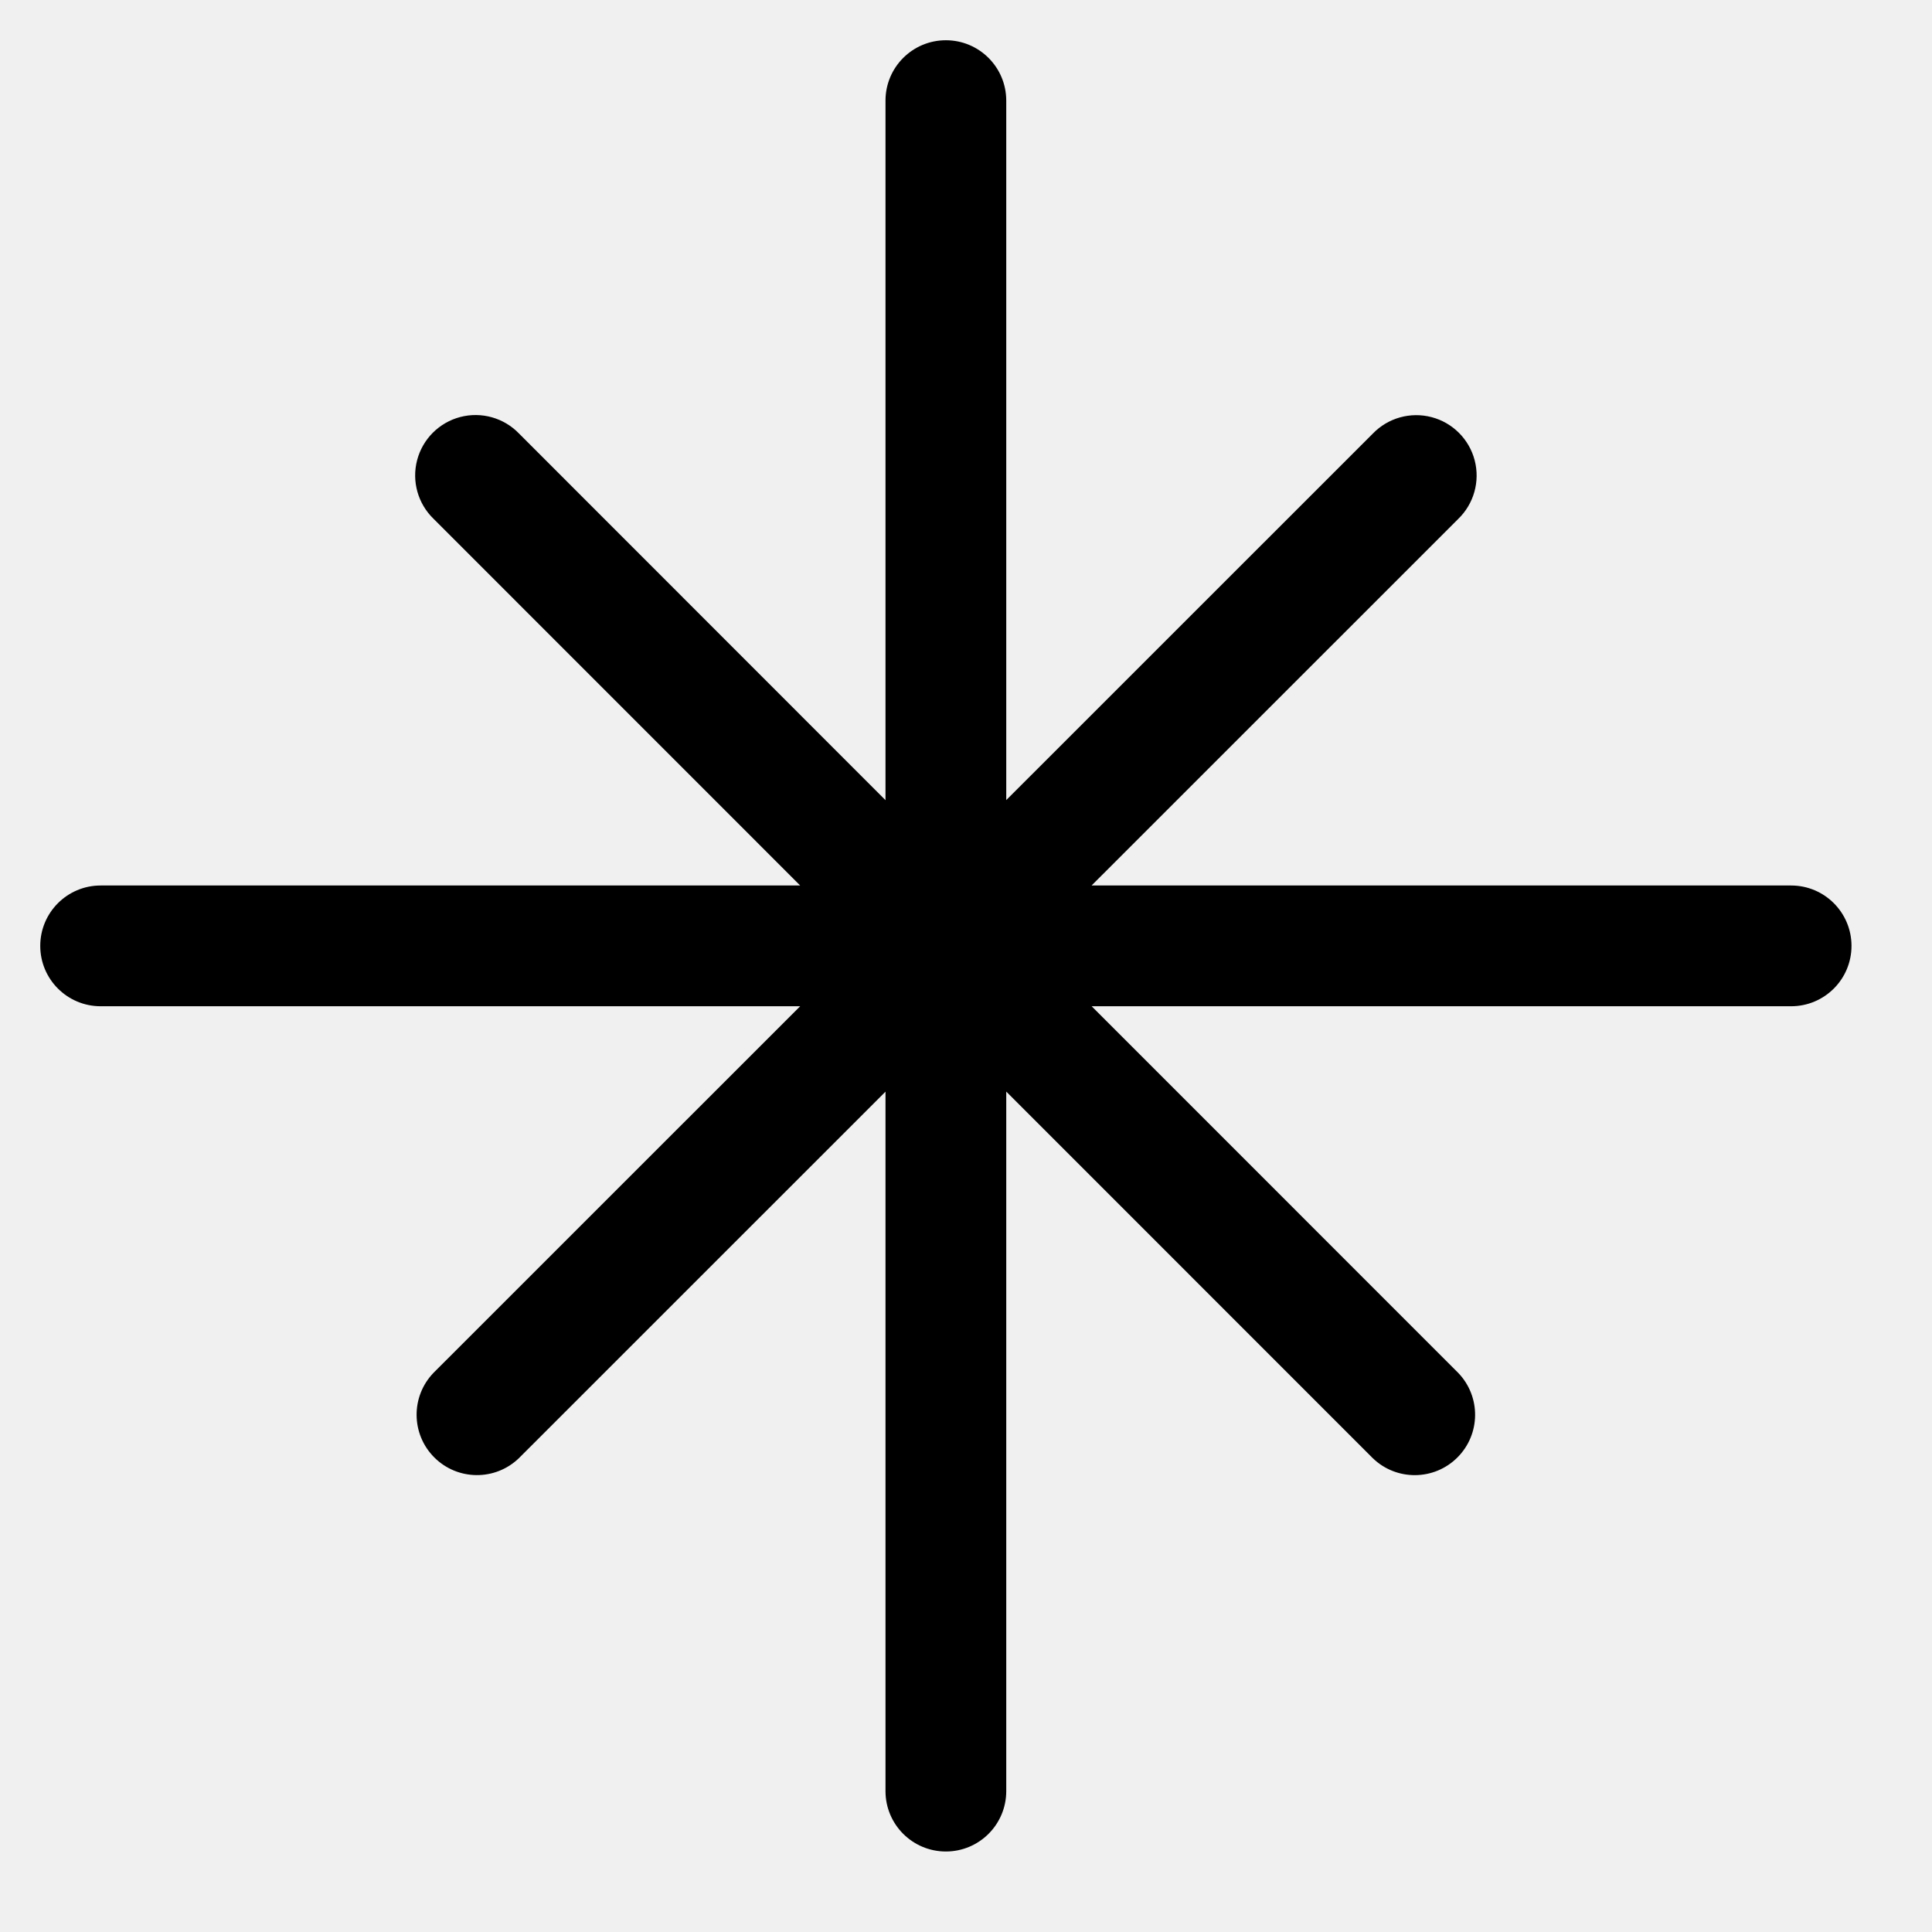
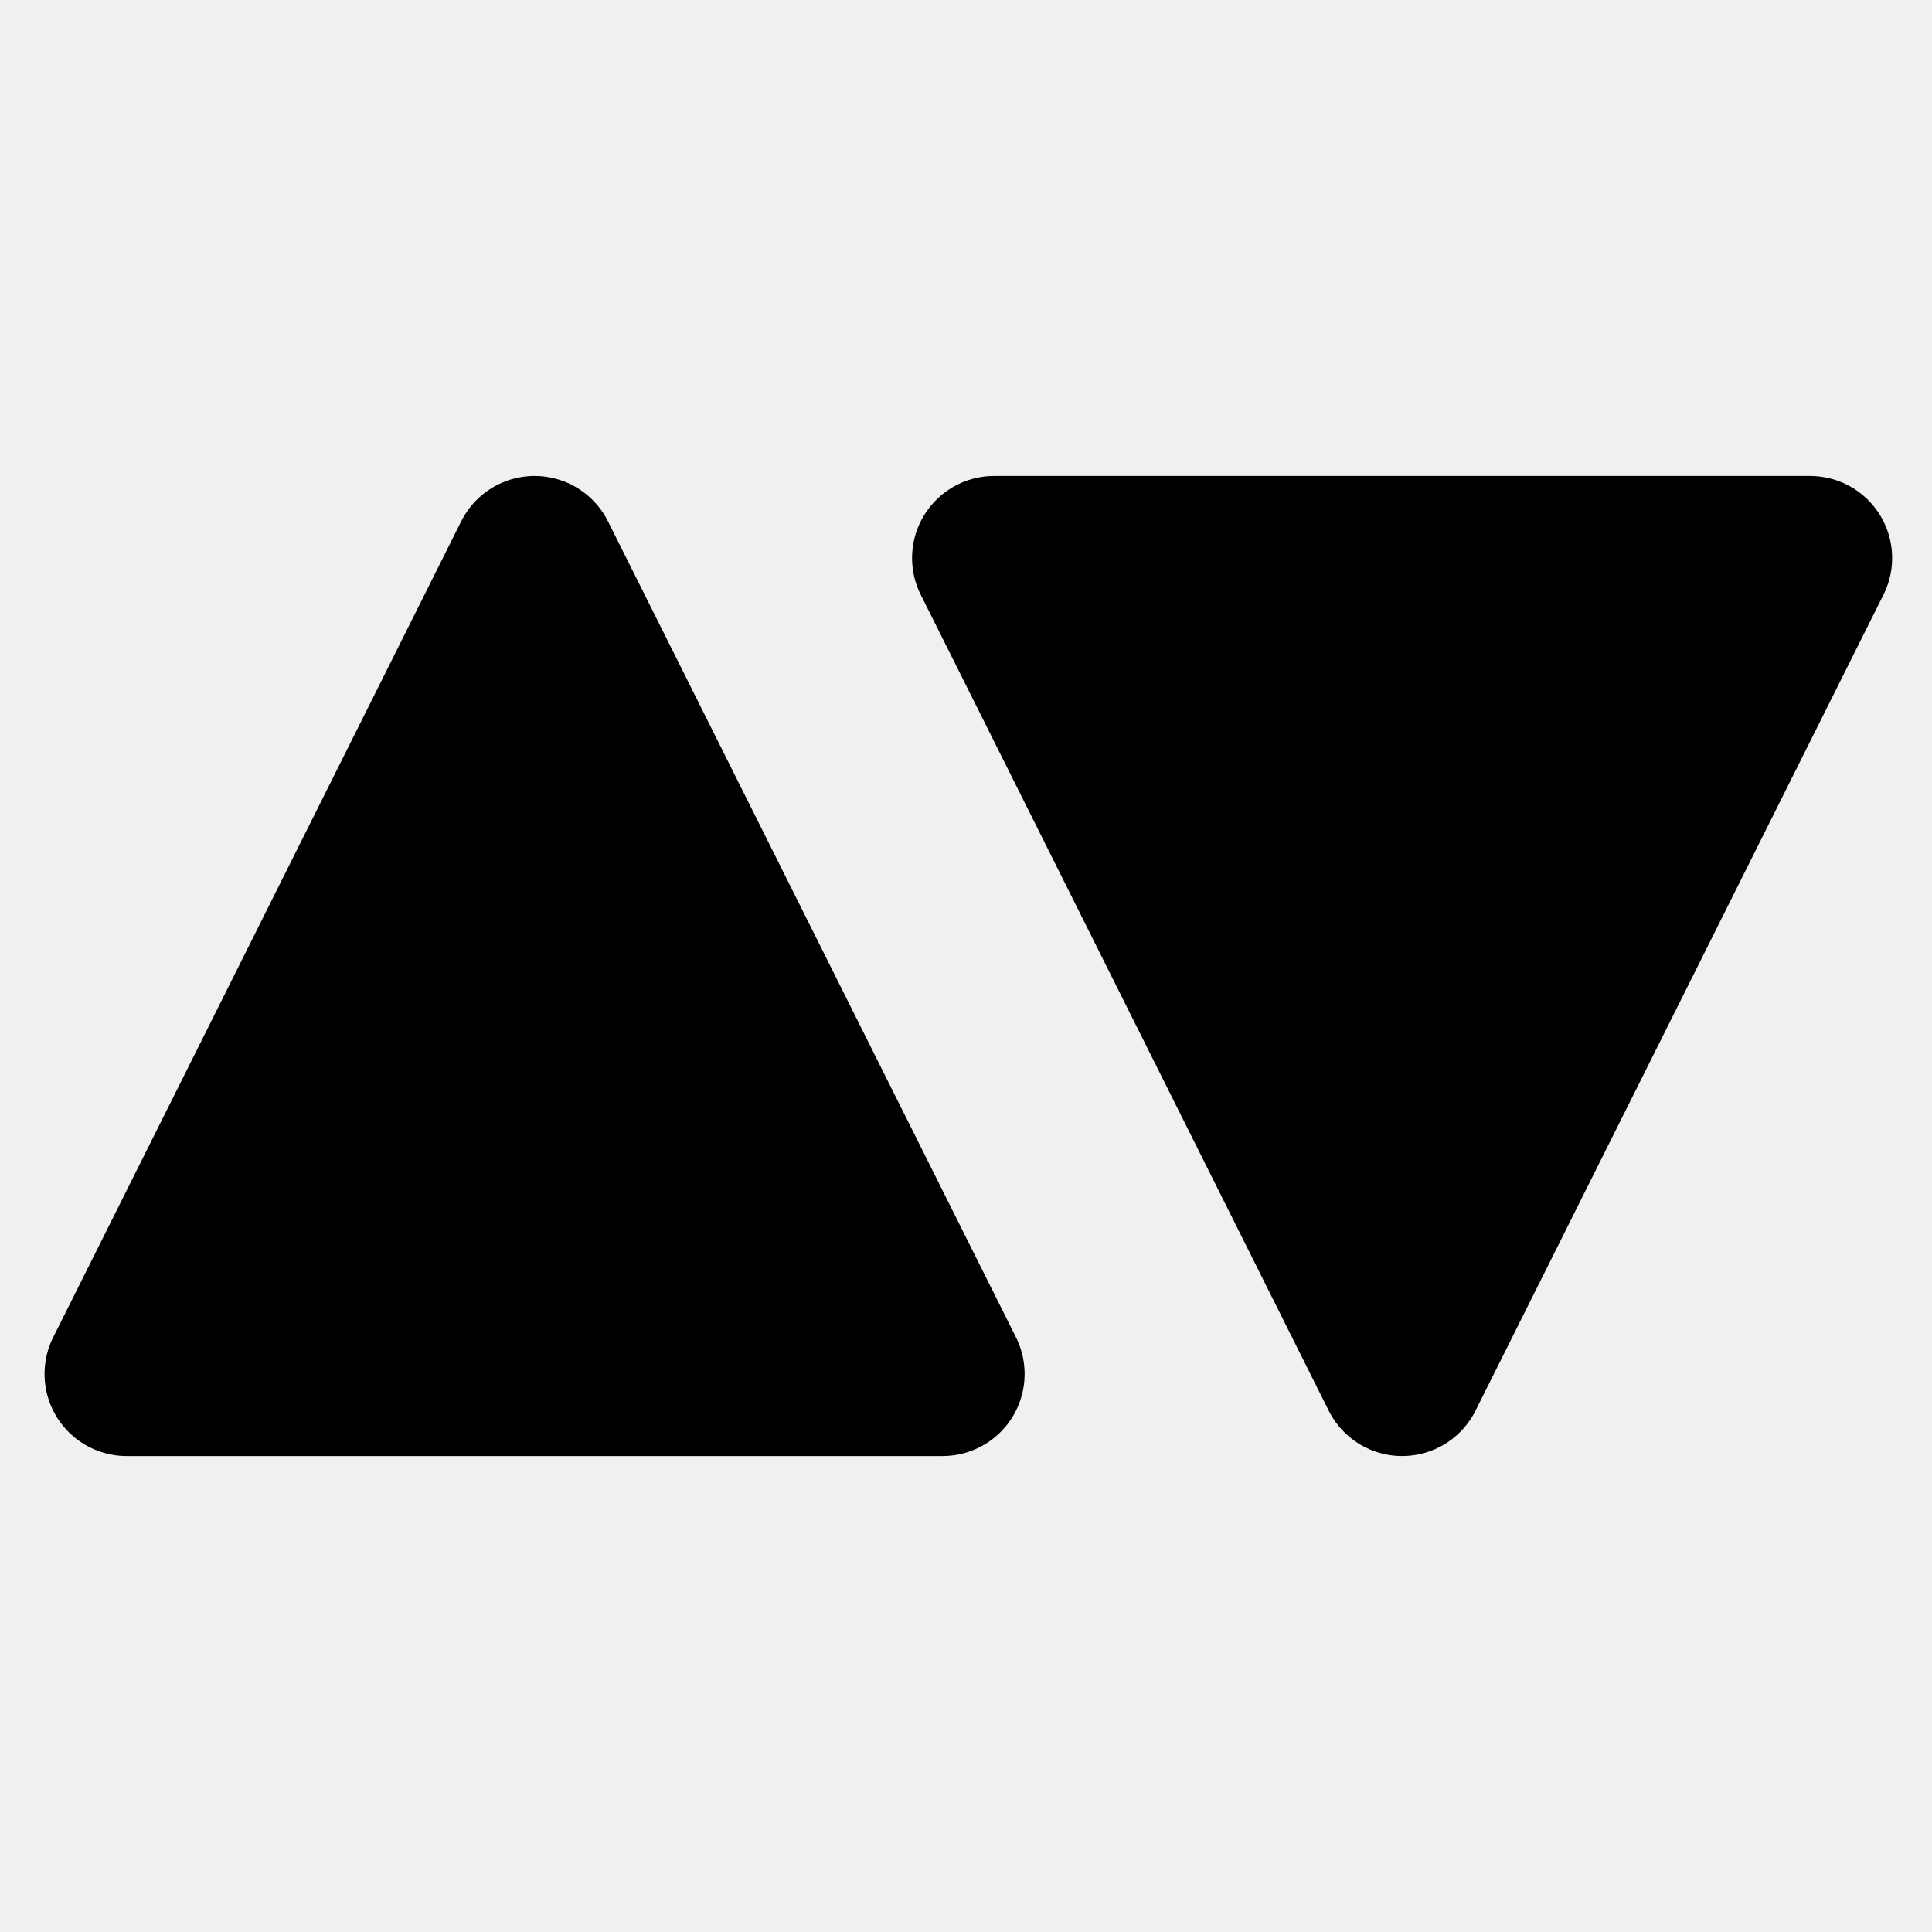
- <svg xmlns="http://www.w3.org/2000/svg" stroke-width="0" viewBox="0 0 24 24">
-   <path d="M12.5 1.25a.75.75 0 0 0-1.5 0v8.69L6.447 5.385a.75.75 0 1 0-1.061 1.06L9.94 11H1.25a.75.75 0 0 0 0 1.5h8.69l-4.554 4.553a.75.75 0 0 0 1.06 1.061L11 13.561v8.689a.75.75 0 0 0 1.5 0v-8.69l4.553 4.554a.75.75 0 0 0 1.061-1.06L13.561 12.5h8.689a.75.75 0 0 0 0-1.5h-8.69l4.554-4.553a.75.75 0 1 0-1.06-1.061L12.5 9.939V1.25Z" />
+ <svg xmlns="http://www.w3.org/2000/svg" width="412" height="412" viewBox="0 0 412 412" version="1.1">
+   <g id="Artboard" stroke="none" stroke-width="1" fill="none" fill-rule="evenodd" stroke-linejoin="round">
+     <g id="Group" transform="translate(27, 119)" fill="currentColor" stroke="currentColor" stroke-width="35">
+       <polygon id="Triangle" points="87 0 174 174 0 174" />
+       <polygon id="Triangle-Copy" transform="translate(272, 87) rotate(-180) translate(-272, -87) " points="272 0 359 174 185 174" />
+     </g>
+   </g>
  <style>
-       path { fill: #000; }
-       @media (prefers-color-scheme: dark) {
-           path { fill: #FFF; }
-       }
-   </style>
+ path { fill: #000; stroke: #000; }
+ @media (prefers-color-scheme: dark) {
+ path { fill: #FFF; stroke: #FFF; }
+ }
+ </style>
</svg>
